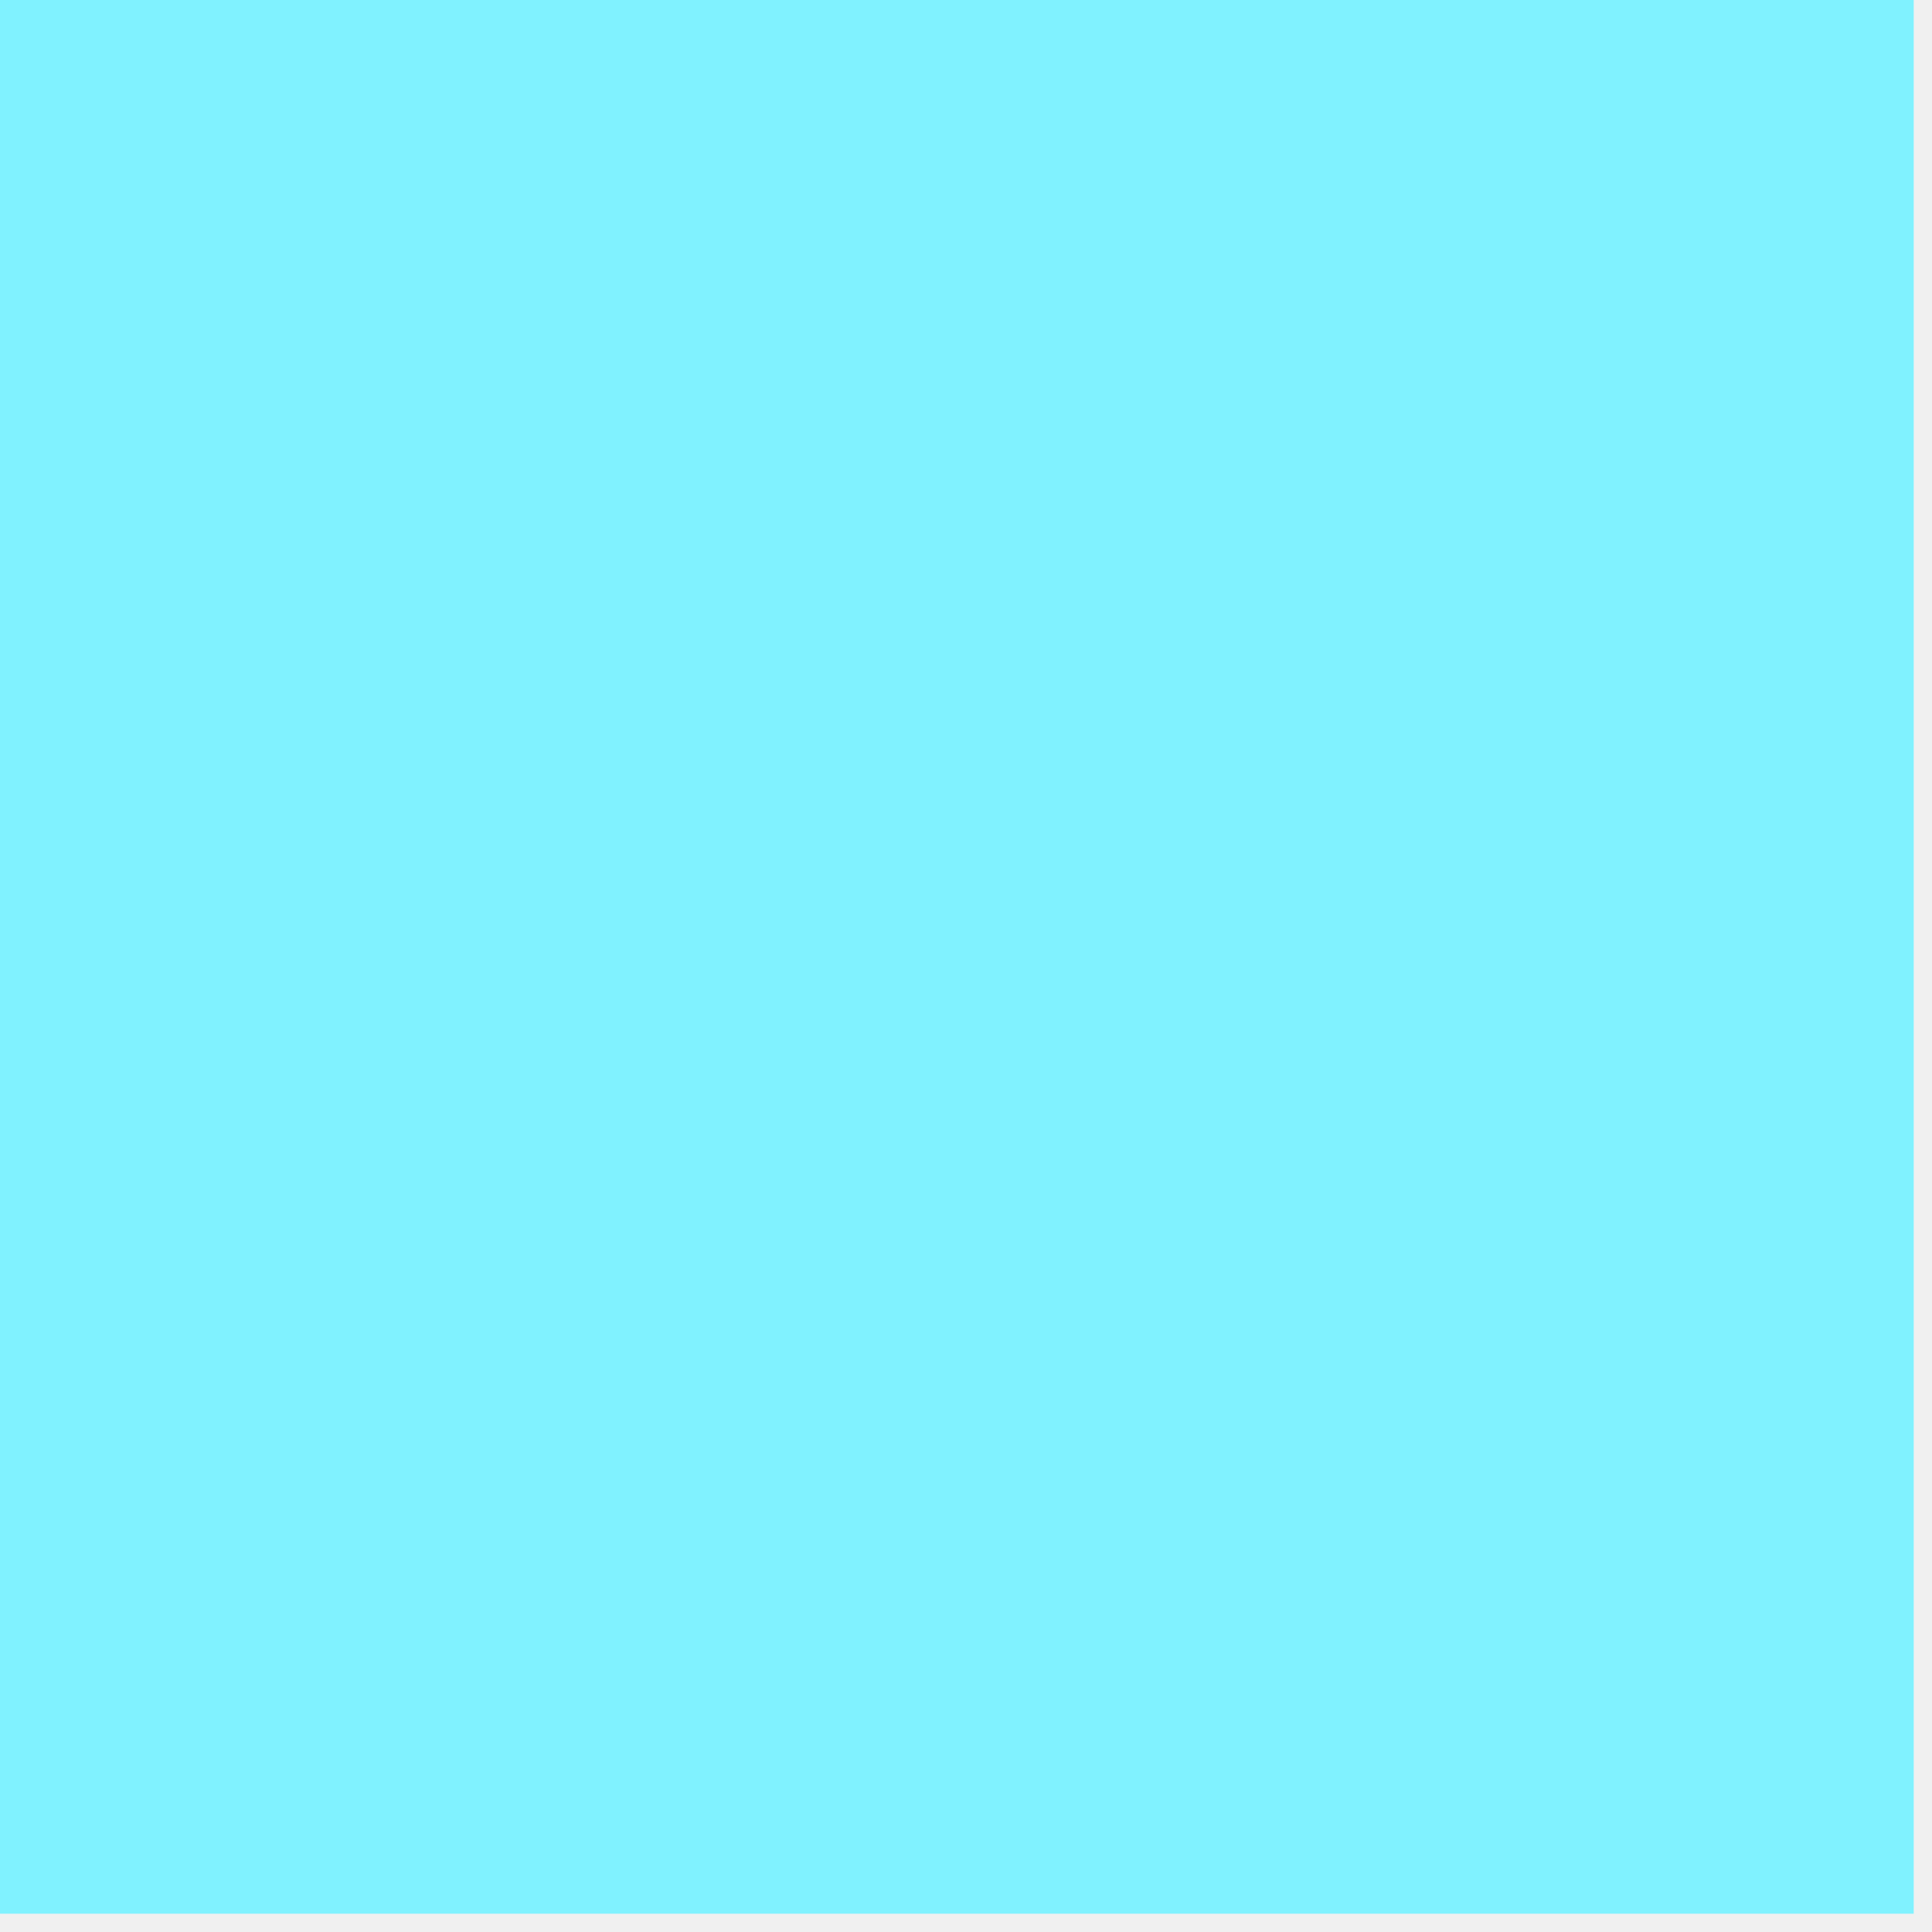
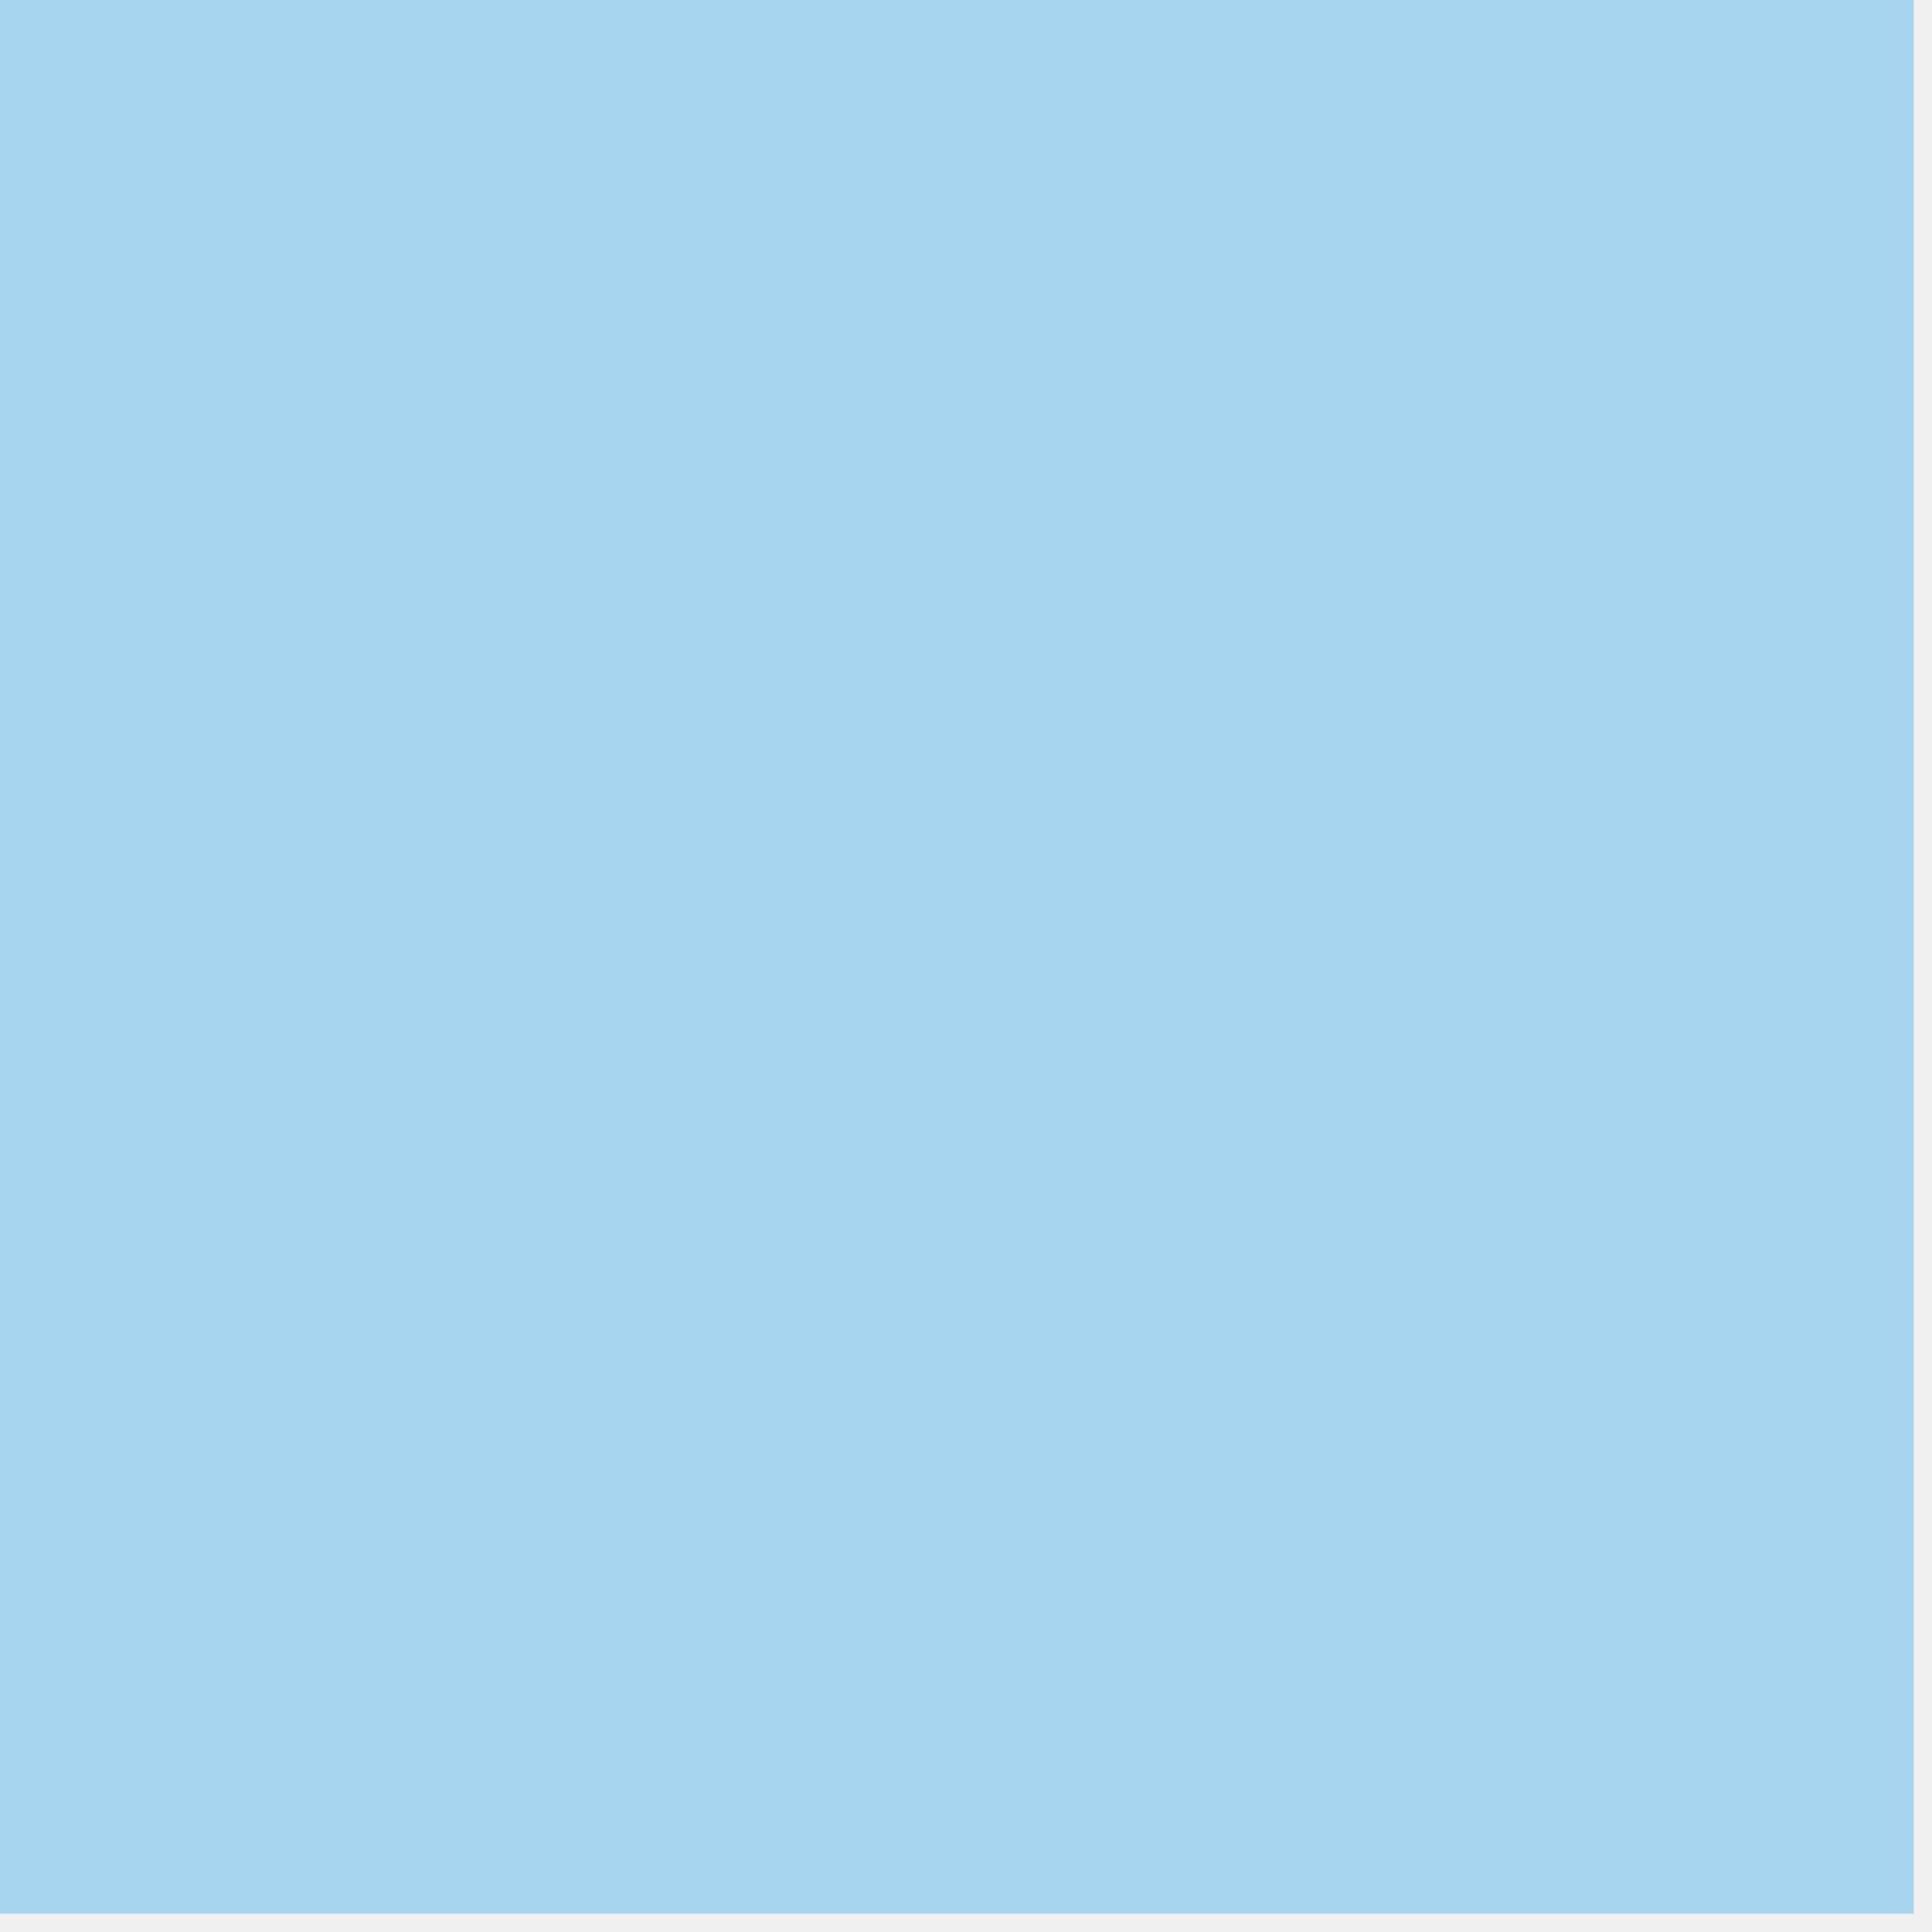
<svg xmlns="http://www.w3.org/2000/svg" width="81" height="81" viewBox="0 0 81 81" fill="none">
  <g clip-path="url(#clip0_6045_553)">
-     <path d="M80.233 0H0V80.233H80.233V0Z" fill="#80f2ff" />
+     <path d="M80.233 0H0V80.233H80.233V0Z" fill="#A7D5F0" />
  </g>
  <defs>
    <clipPath id="clip0_6045_553">
      <rect width="81" height="81" fill="white" />
    </clipPath>
  </defs>
</svg>
